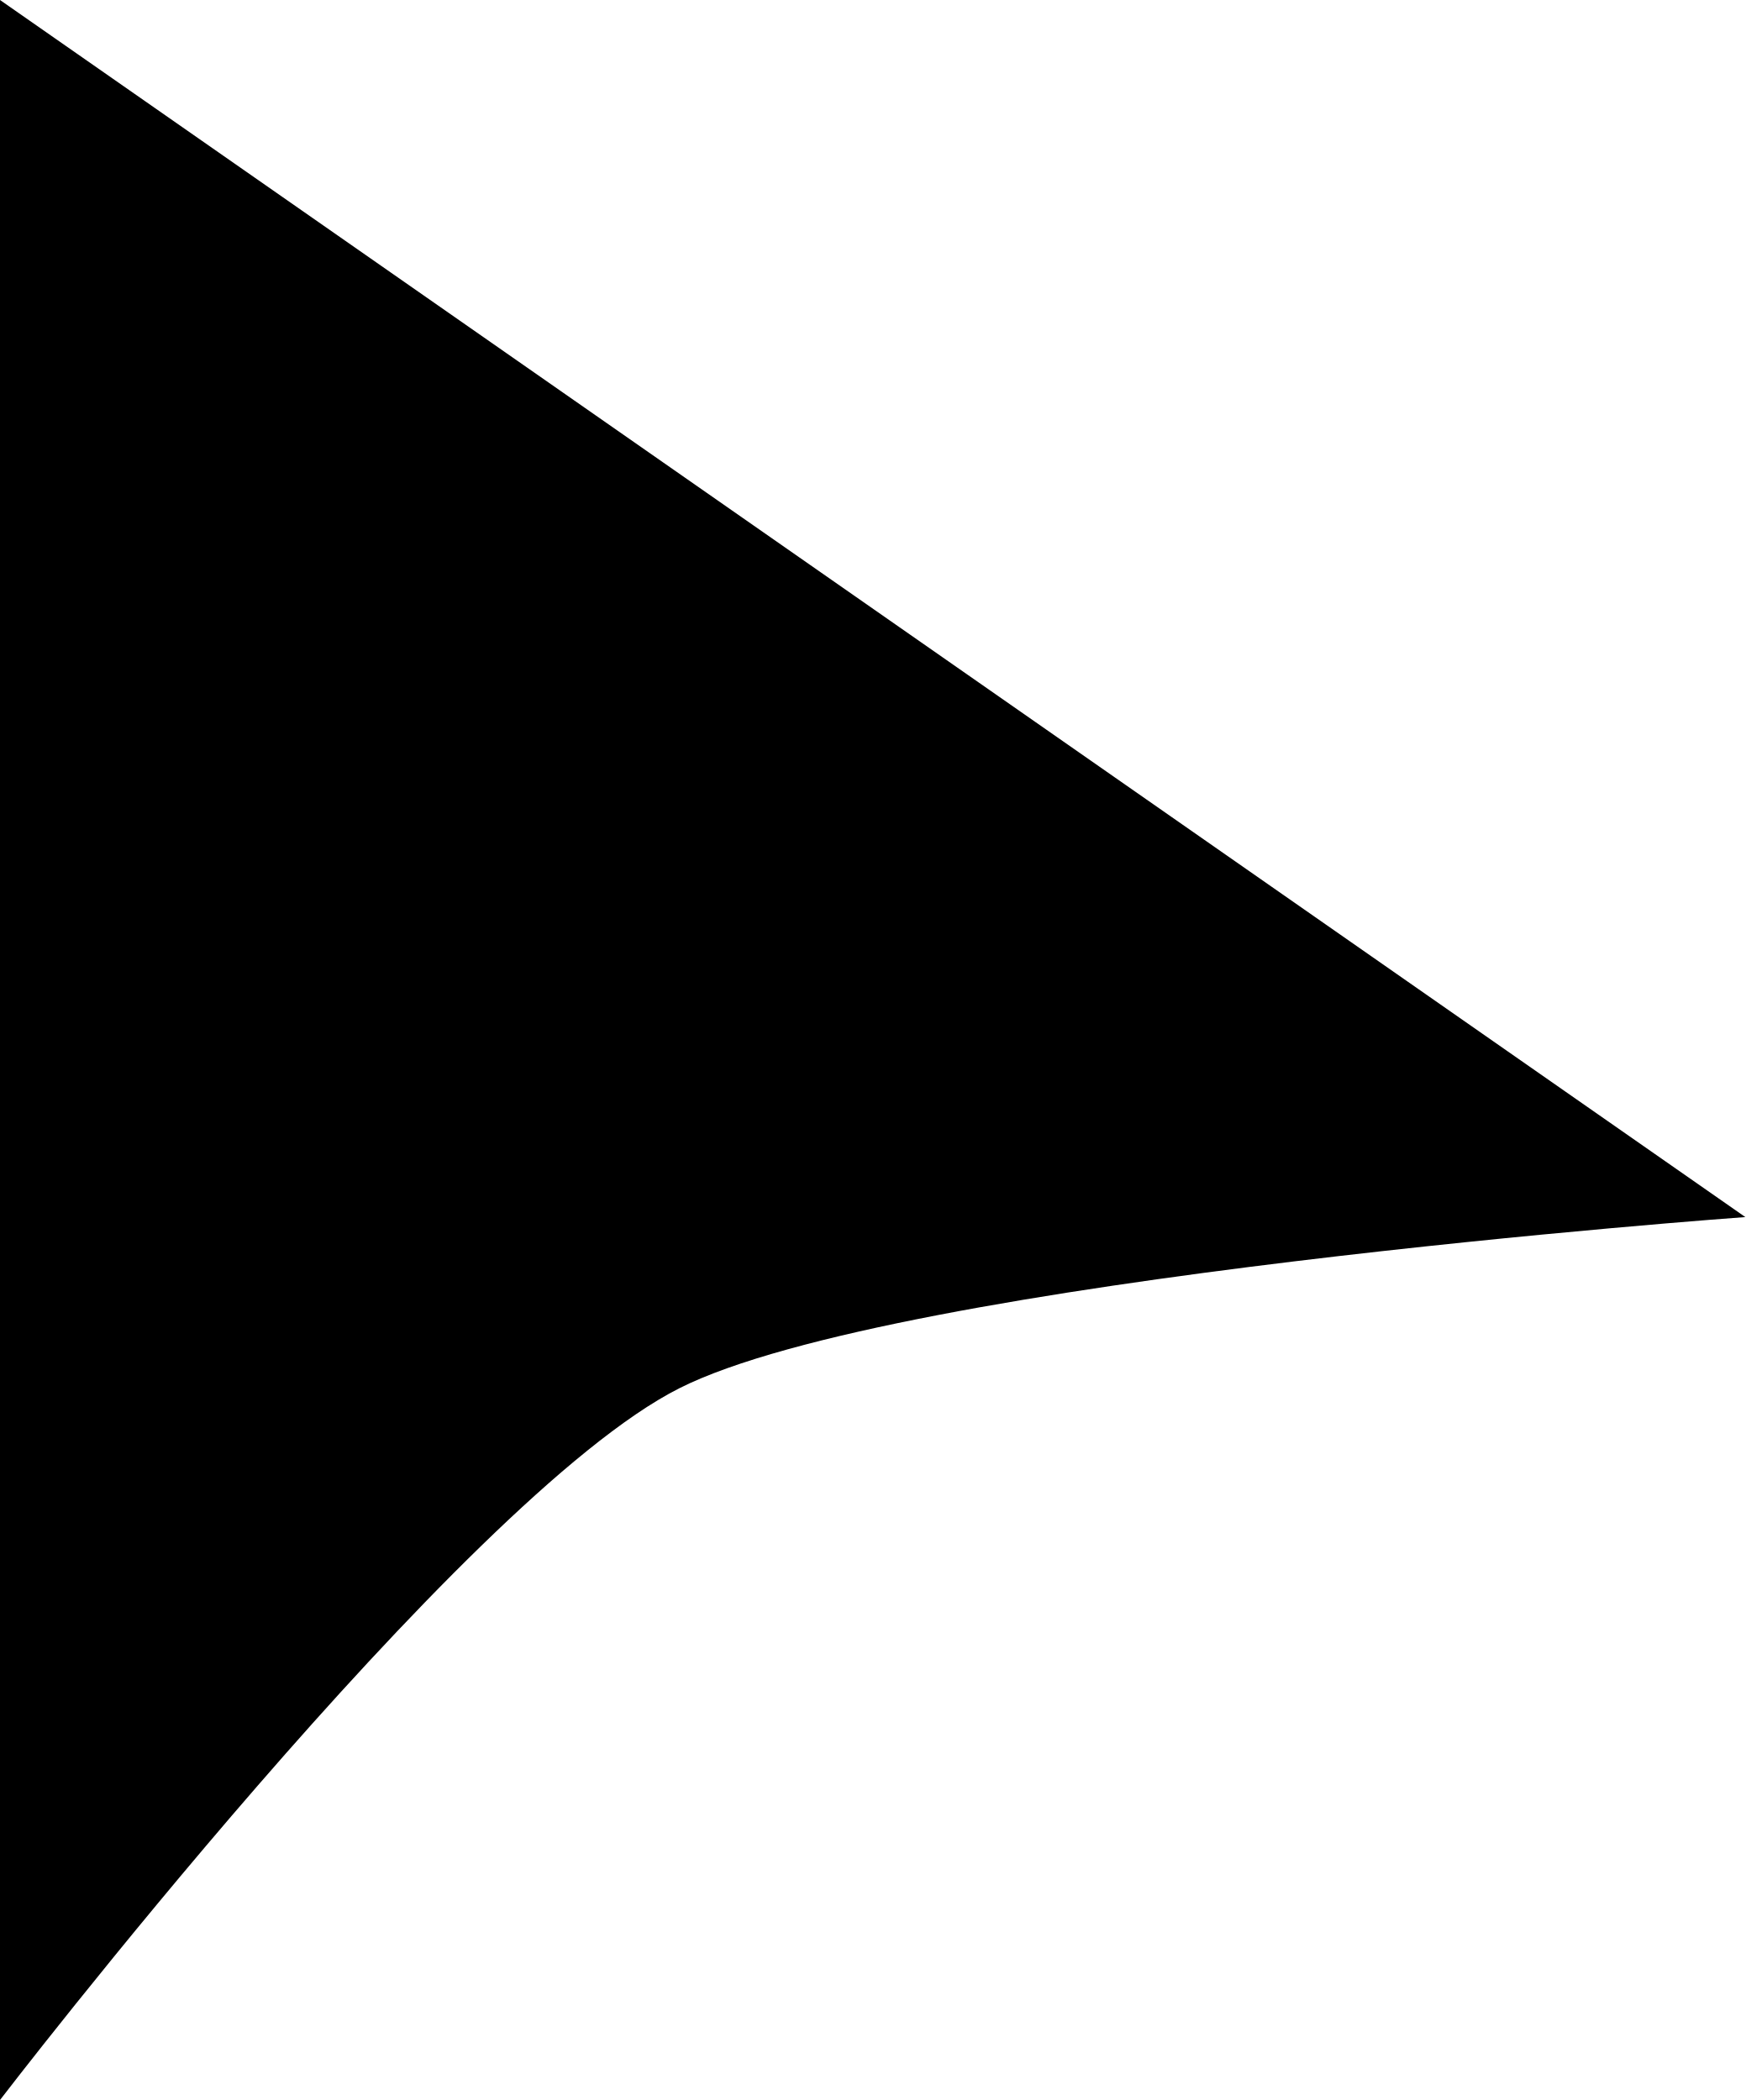
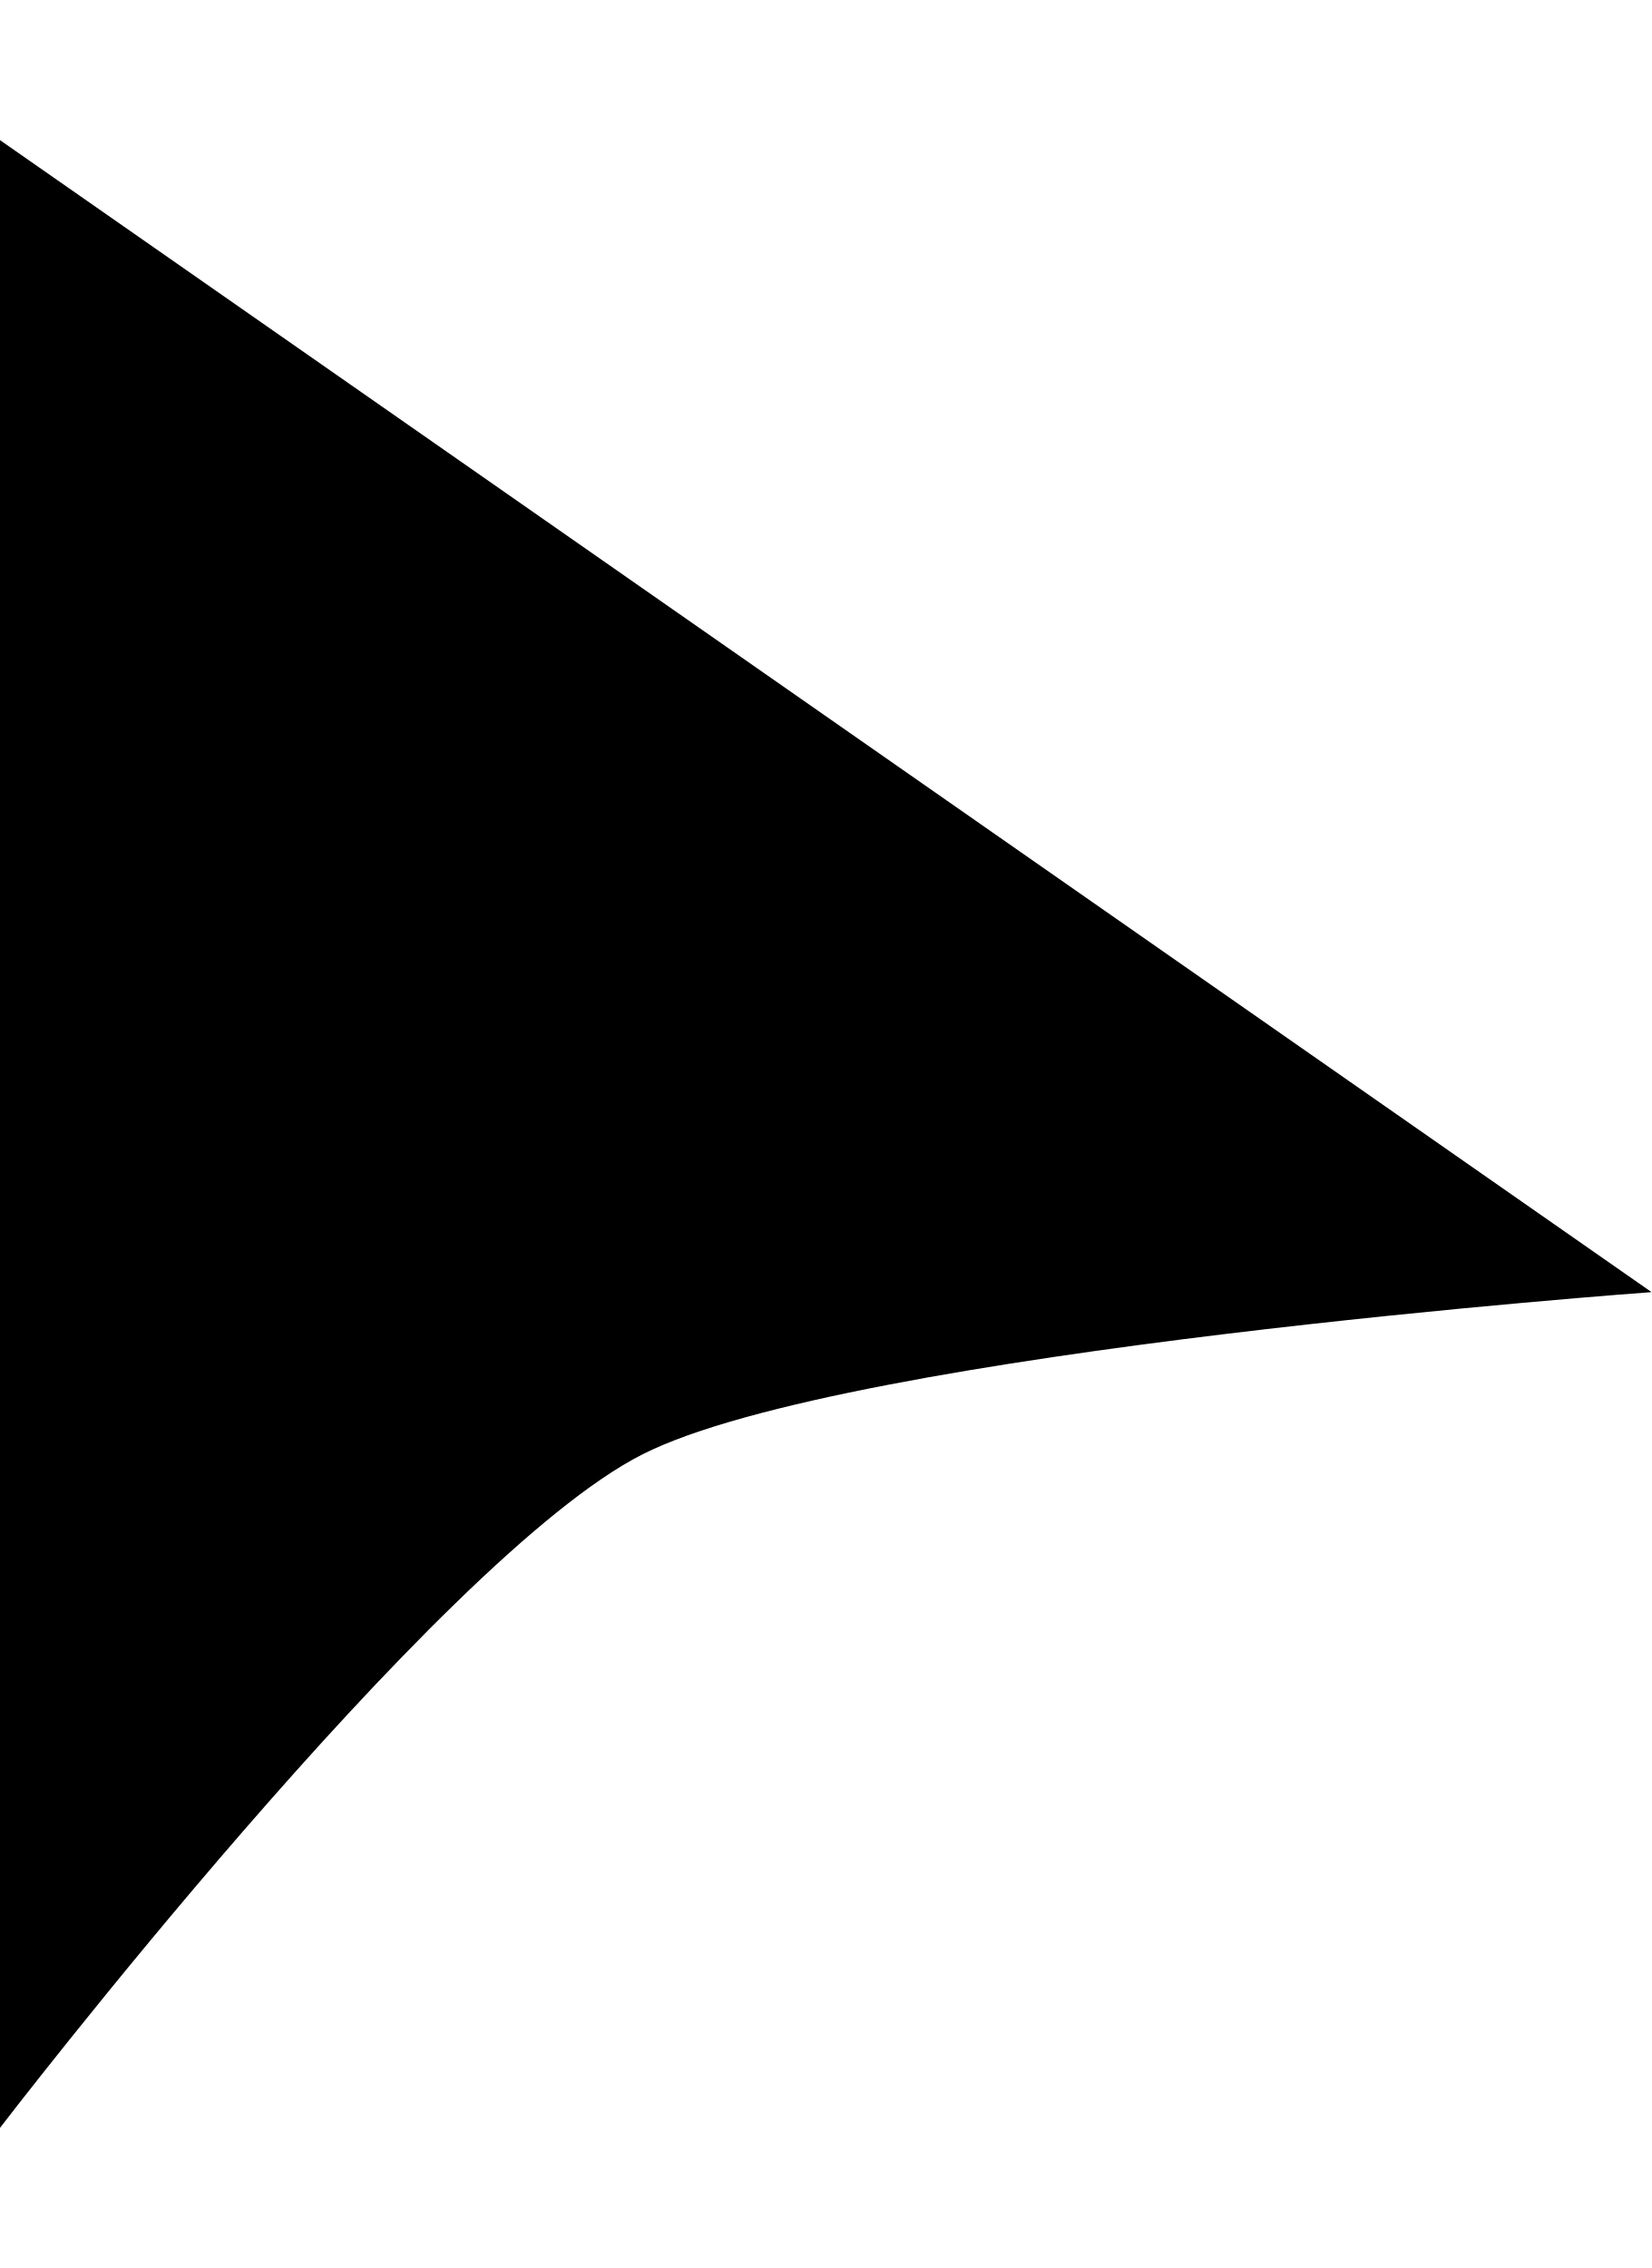
- <svg xmlns="http://www.w3.org/2000/svg" width="37.39" height="45" viewBox="0 0 37.39 45">
+ <svg xmlns="http://www.w3.org/2000/svg" width="20.39" height="28" viewBox="0 0 37.39 45">
  <g id="Layer_2" data-name="Layer 2">
    <g id="Layer_1-2" data-name="Layer 1">
      <path d="M0,0V45S9.88,32.11,14.55,29.75s22.84-3.67,22.84-3.67Z" />
    </g>
  </g>
</svg>
